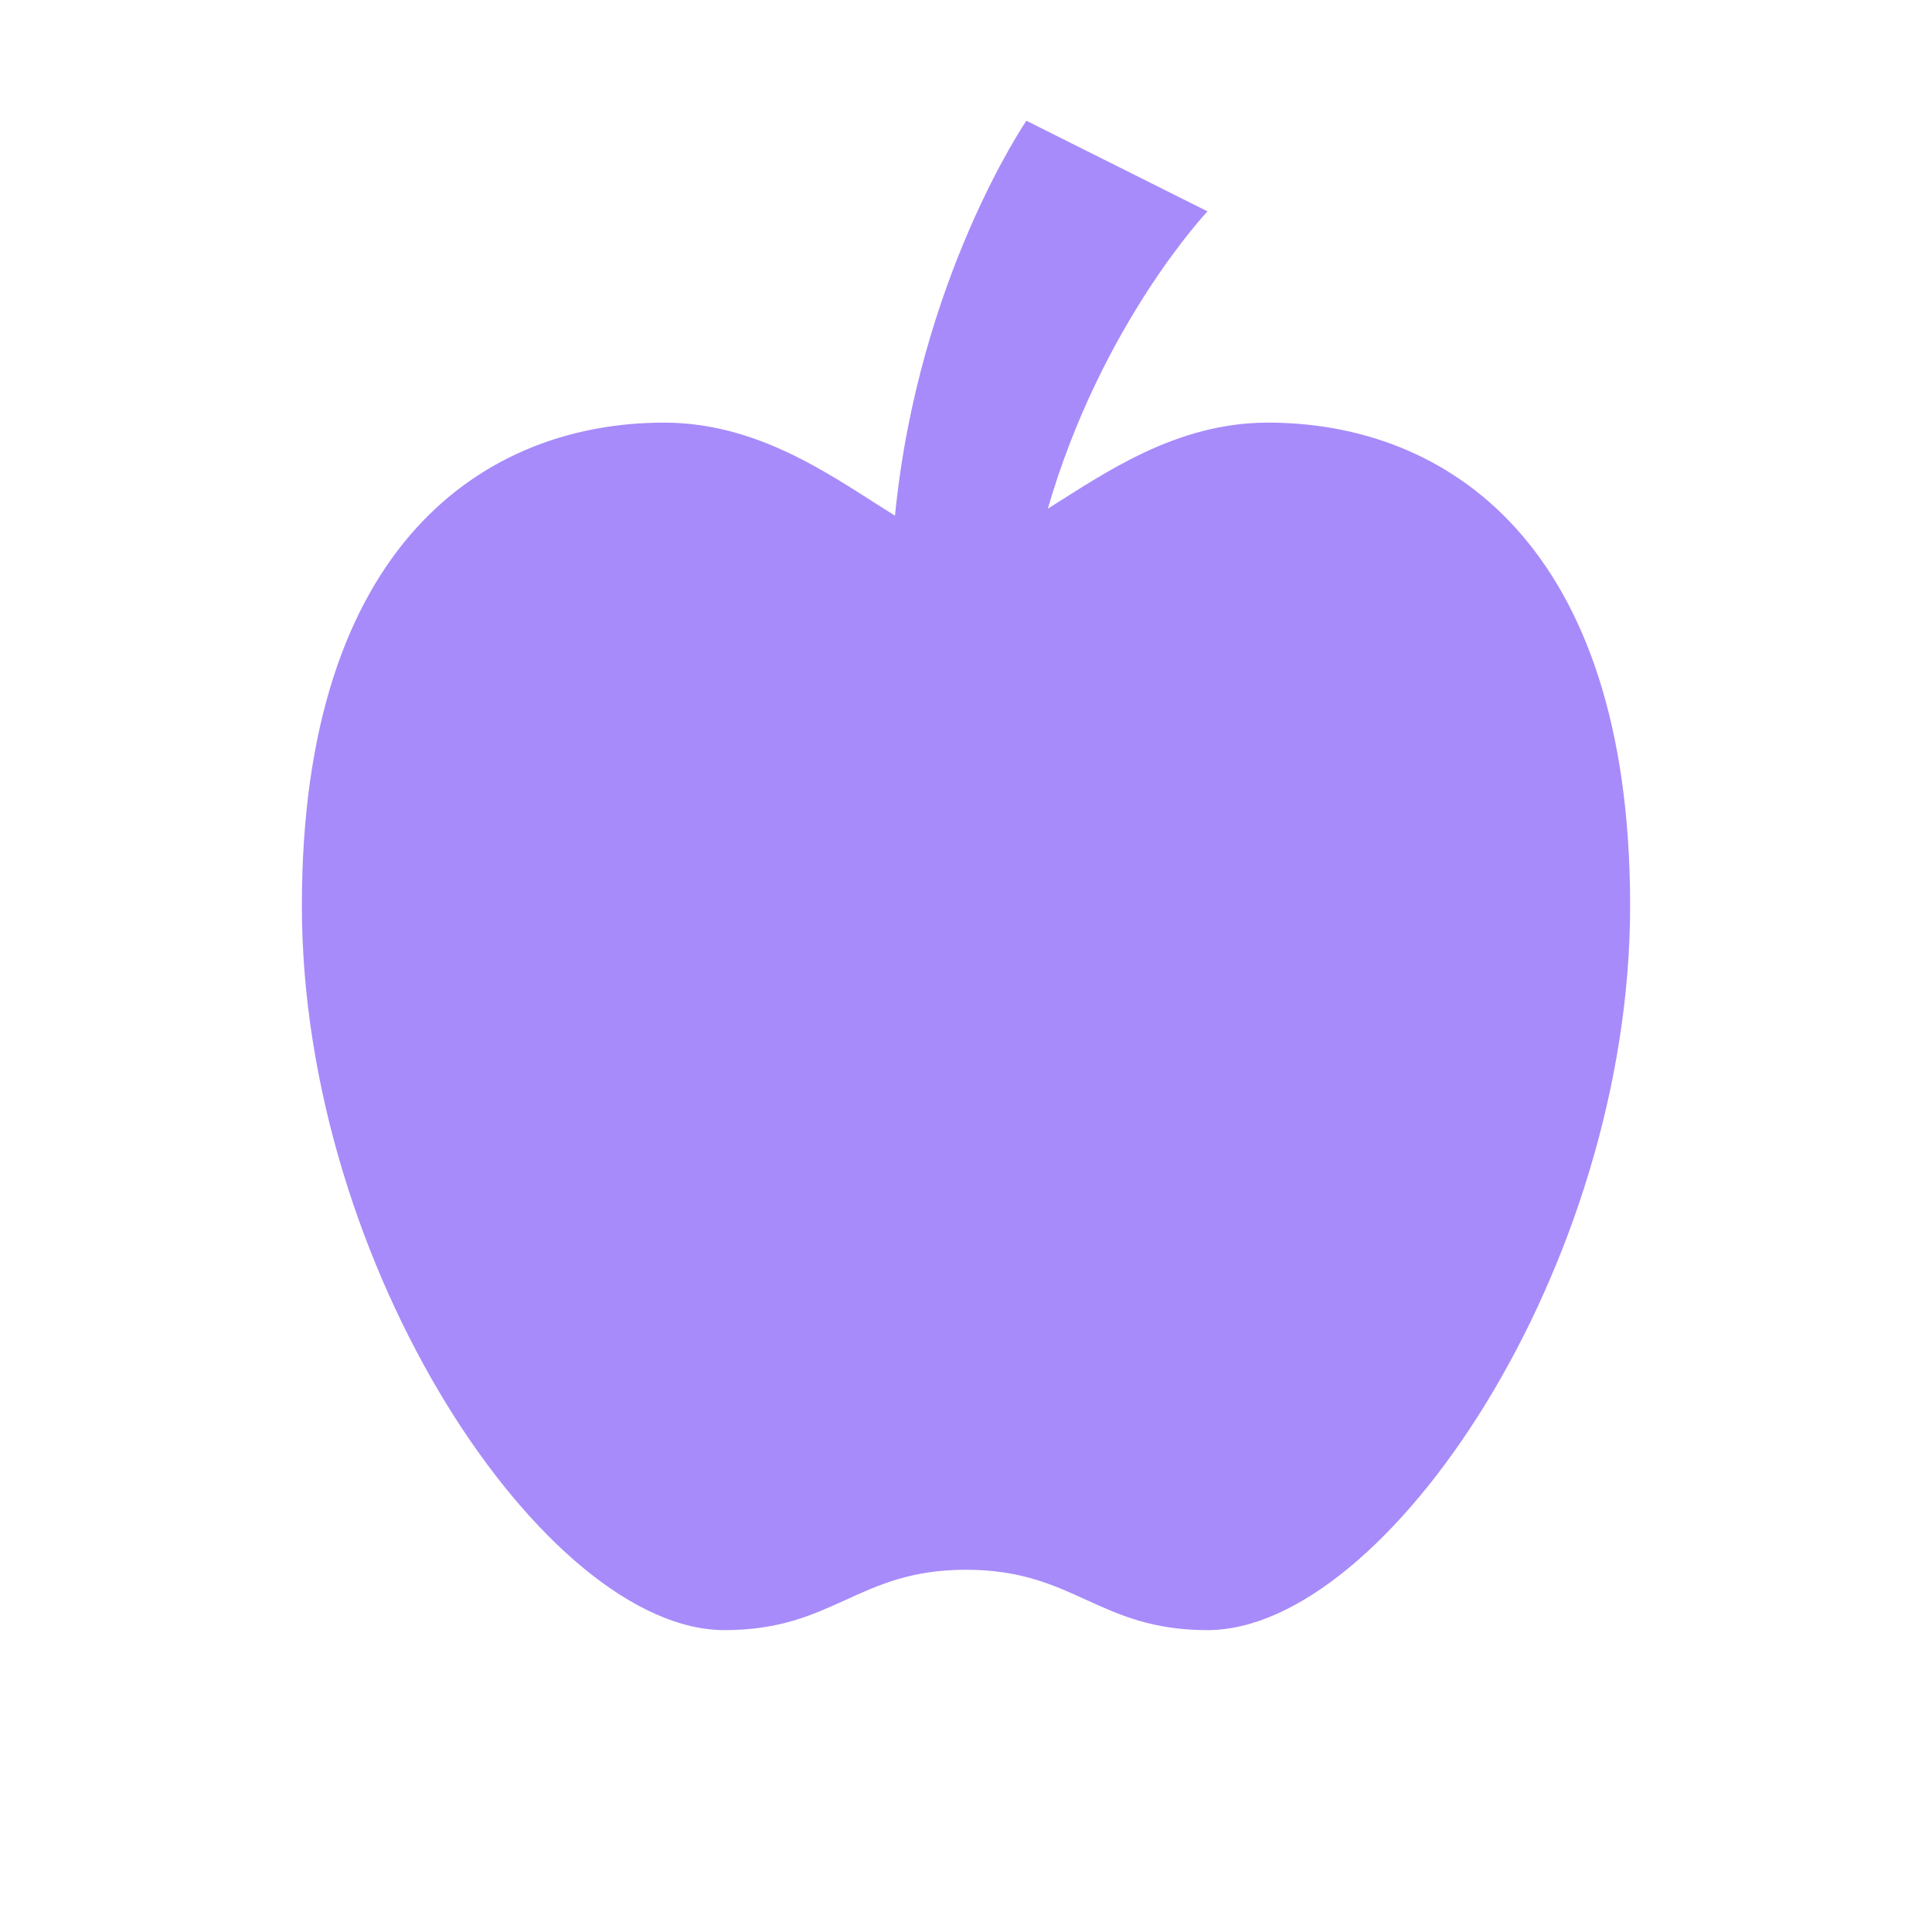
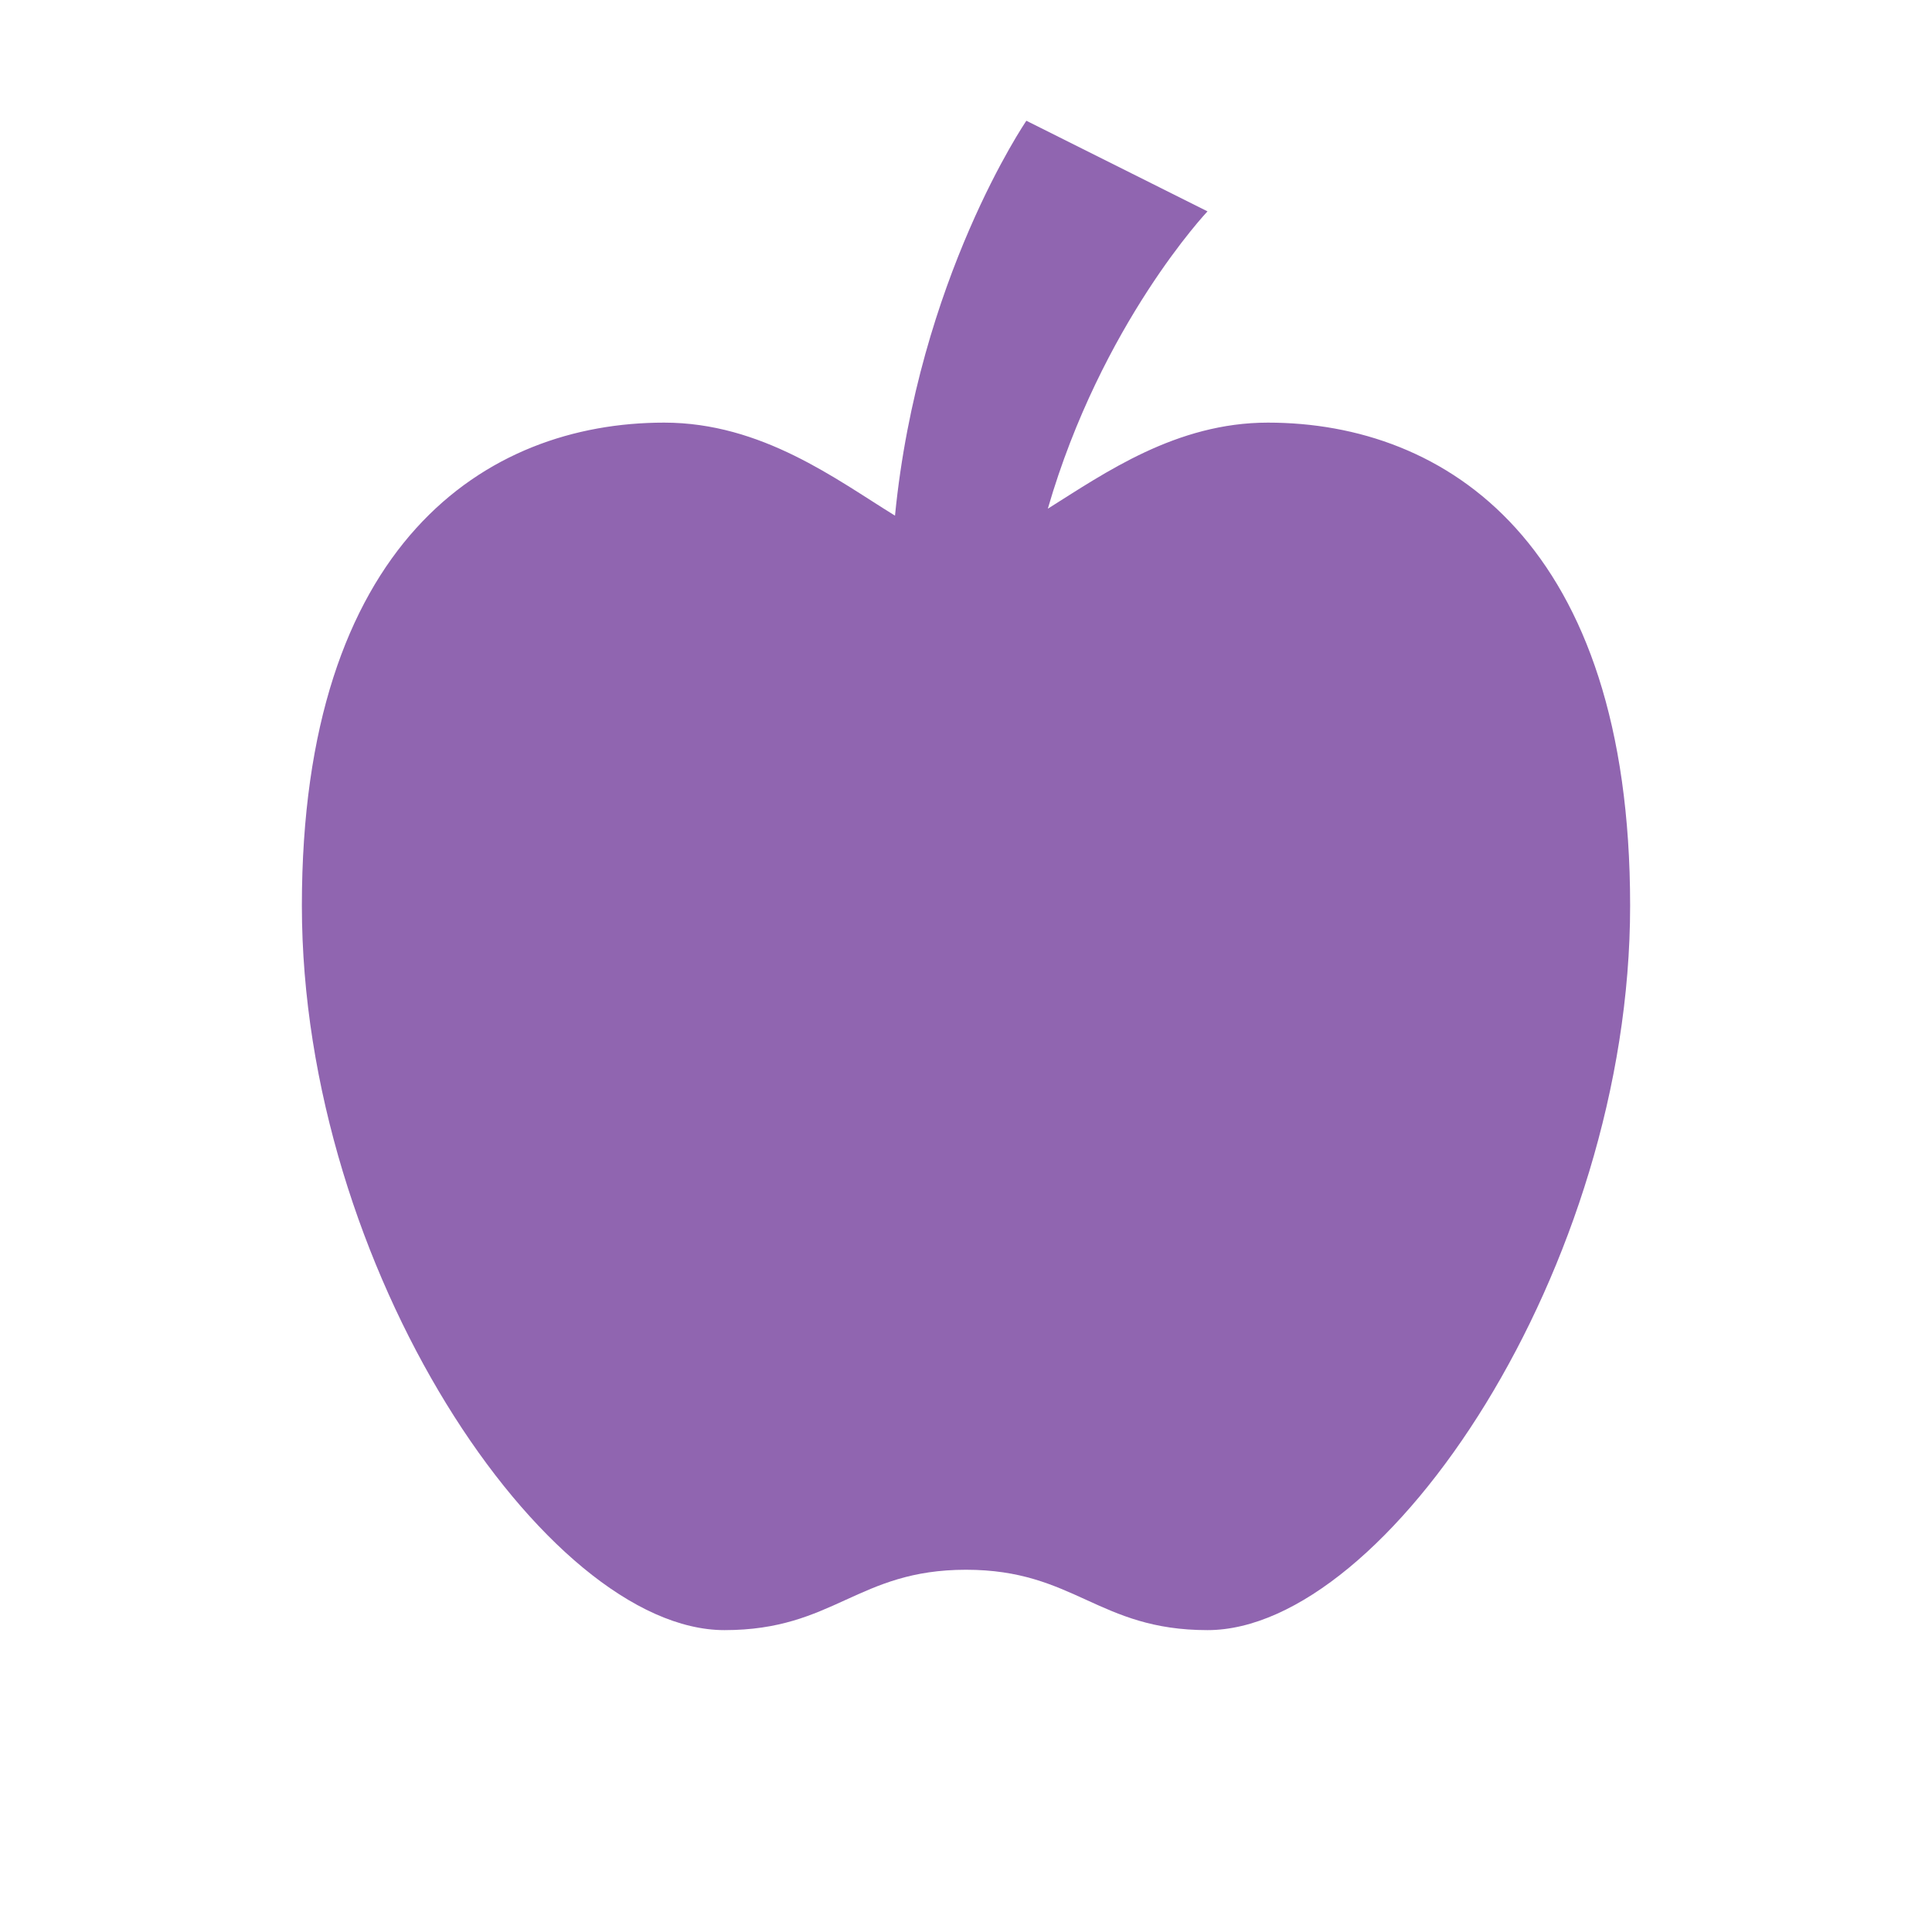
- <svg xmlns="http://www.w3.org/2000/svg" viewBox="0 0 20 20" fill="#A78BFA">
-   <path d="M16.875 9.375c0 3.75-2.528 7.5-4.375 7.5-1.134 0-1.375-.625-2.5-.625s-1.366.625-2.5.625c-1.847 0-4.375-3.75-4.375-7.5s1.903-5 3.75-5c1.013 0 1.784.59 2.39.963.241-2.454 1.36-4.088 1.36-4.088l1.875.938s-1.097 1.159-1.653 3.078c.59-.37 1.328-.891 2.278-.891 1.847 0 3.75 1.25 3.75 5" fill="#A78BFA" />
+ <svg xmlns="http://www.w3.org/2000/svg" viewBox="0 0 20 20" fill="#9065B0">
+   <path d="M16.875 9.375c0 3.75-2.528 7.5-4.375 7.5-1.134 0-1.375-.625-2.5-.625s-1.366.625-2.5.625c-1.847 0-4.375-3.75-4.375-7.5s1.903-5 3.75-5c1.013 0 1.784.59 2.39.963.241-2.454 1.36-4.088 1.36-4.088l1.875.938s-1.097 1.159-1.653 3.078c.59-.37 1.328-.891 2.278-.891 1.847 0 3.75 1.25 3.75 5" fill="#9065B0" />
</svg>
